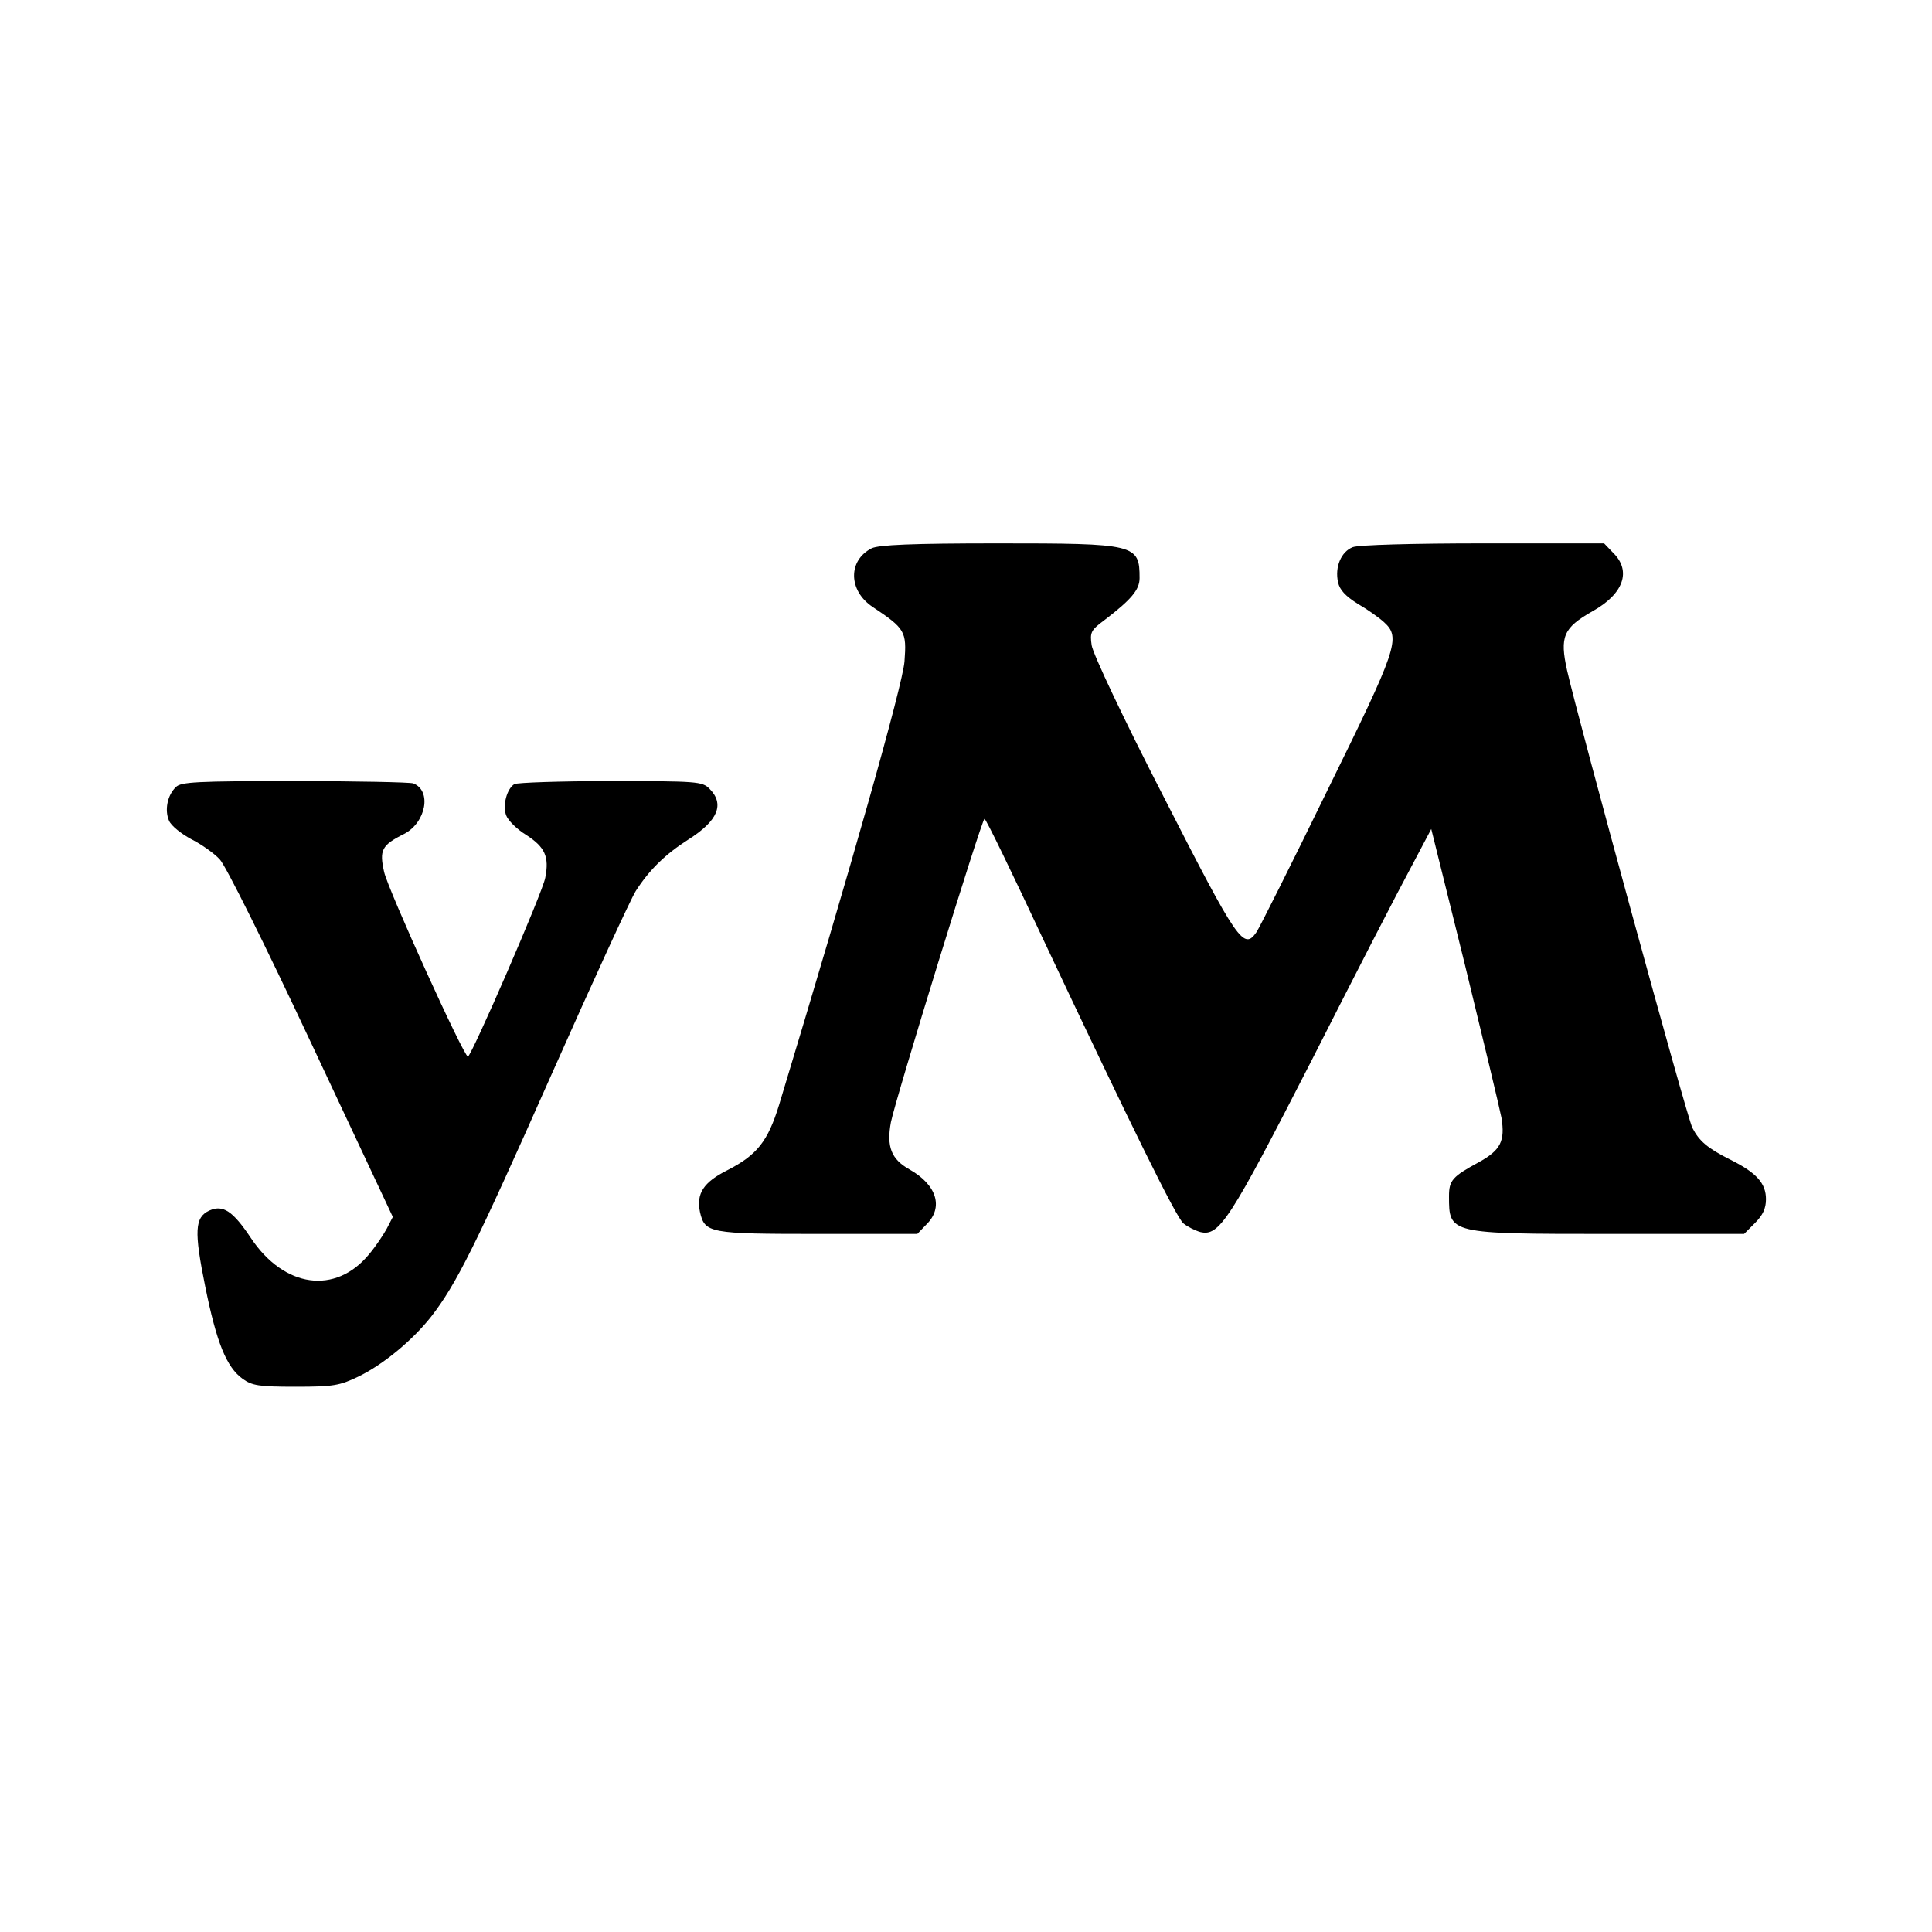
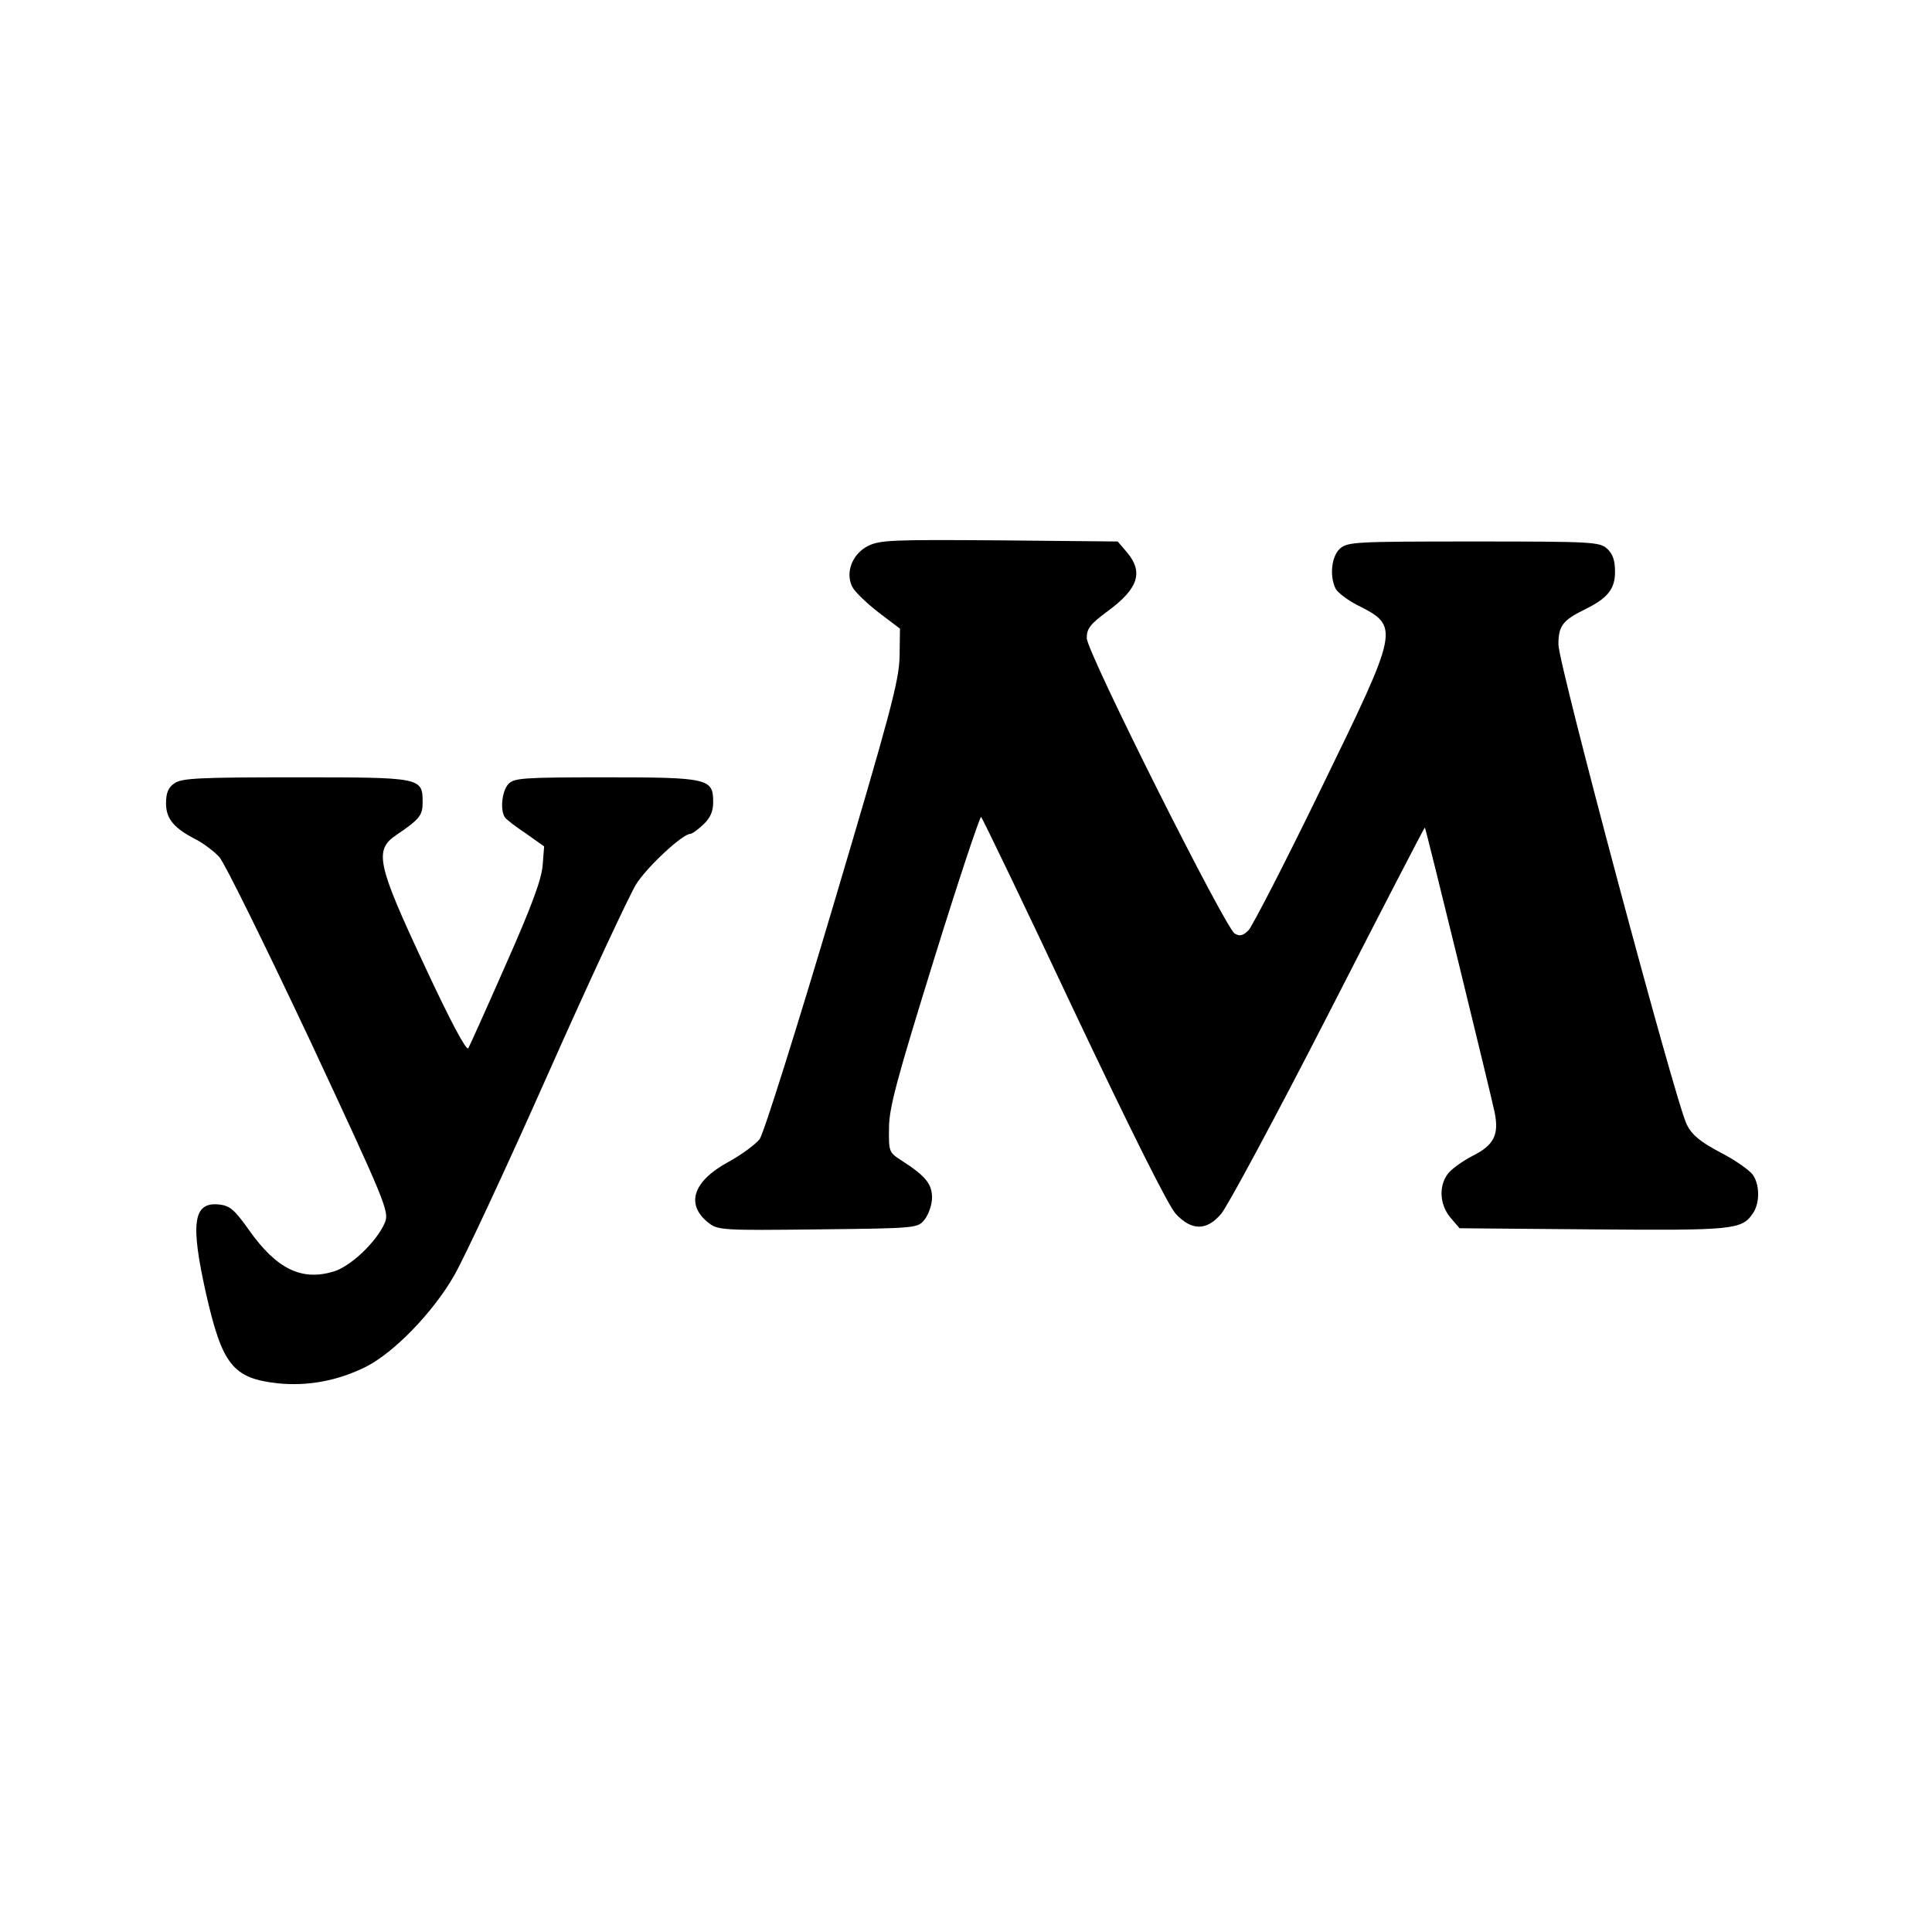
<svg xmlns="http://www.w3.org/2000/svg" version="1.0" width="512pt" height="512pt" viewBox="0 0 512 512" preserveAspectRatio="xMidYMid meet">
  <g transform="translate(0,512) scale(0.1,-0.1)" fill="#000000" stroke="none">
-     <path d="M2310 3667 c-63 -32 -62 -112 2 -155 87 -58 91 -65 85 -145 -5 -63 -140 -540 -332 -1174 -30 -98 -59 -134 -137 -174 -64 -32 -83 -62 -73 -111 13 -56 24 -58 313 -58 l263 0 24 25 c46 45 28 105 -45 146 -48 27 -61 60 -49 125 12 61 241 804 248 804 4 0 73 -143 155 -318 239 -507 352 -736 372 -754 11 -9 31 -19 45 -23 50 -12 77 29 295 455 113 223 231 452 262 509 l55 104 89 -359 c48 -197 92 -380 97 -406 10 -62 -2 -86 -60 -118 -70 -38 -79 -48 -79 -90 0 -100 -1 -100 425 -100 l357 0 29 29 c21 21 29 39 29 63 0 42 -25 70 -93 104 -62 31 -84 50 -102 85 -14 26 -302 1080 -332 1212 -20 90 -10 113 67 157 83 46 104 107 55 155 l-24 25 -320 0 c-185 0 -331 -4 -346 -10 -31 -12 -48 -53 -39 -93 4 -20 20 -37 52 -57 26 -15 57 -37 70 -49 45 -41 35 -69 -151 -447 -94 -193 -179 -362 -187 -374 -34 -49 -49 -28 -245 356 -107 208 -189 382 -192 404 -5 34 -2 40 33 66 72 55 94 81 94 112 0 90 -10 92 -377 92 -228 0 -314 -4 -333 -13z" />
-     <path d="M466 3034 c-23 -22 -30 -62 -18 -89 6 -14 33 -35 59 -49 26 -13 60 -37 75 -53 16 -16 121 -228 243 -488 l216 -460 -16 -31 c-10 -18 -30 -48 -47 -68 -89 -108 -225 -89 -313 43 -48 72 -74 89 -110 73 -39 -18 -41 -54 -11 -202 30 -148 56 -213 99 -244 25 -18 43 -21 140 -21 101 0 117 3 167 27 66 32 143 96 192 158 67 86 118 188 318 639 111 250 212 470 225 490 36 56 78 97 139 136 79 50 97 94 56 135 -19 19 -33 20 -262 20 -134 0 -248 -4 -255 -8 -20 -13 -31 -55 -22 -82 5 -14 29 -38 54 -53 49 -32 61 -57 50 -113 -6 -37 -196 -474 -205 -474 -11 0 -211 441 -222 489 -13 58 -7 71 53 101 58 30 74 115 24 134 -9 3 -151 6 -315 6 -258 0 -301 -2 -314 -16z" />
+     <path d="M2300 3673 c-41 -21 -60 -69 -42 -107 6 -13 37 -43 69 -68 l58 -44 -1 -75 c-2 -65 -24 -148 -177 -663 -96 -323 -183 -600 -194 -615 -11 -14 -49 -42 -84 -61 -93 -51 -113 -112 -51 -161 25 -19 37 -20 290 -17 264 3 264 3 283 27 10 13 19 39 19 57 0 37 -18 58 -80 98 -34 22 -35 23 -34 87 0 53 21 130 119 446 65 210 122 380 125 378 3 -2 114 -232 245 -511 155 -327 251 -519 271 -541 42 -45 82 -45 120 0 16 18 144 256 284 529 140 274 255 496 256 495 3 -3 175 -707 185 -755 12 -60 -2 -87 -60 -116 -27 -14 -57 -36 -65 -48 -24 -33 -20 -82 8 -115 l24 -28 353 -3 c371 -3 395 -1 424 42 19 27 19 76 0 103 -9 12 -47 39 -86 59 -53 28 -75 46 -89 74 -29 57 -340 1220 -340 1272 0 49 11 64 70 93 61 30 80 54 80 100 0 30 -6 47 -21 61 -20 18 -41 19 -354 19 -313 0 -334 -1 -354 -19 -23 -21 -28 -74 -11 -107 6 -10 32 -30 58 -43 112 -57 111 -59 -98 -488 -94 -194 -181 -362 -191 -373 -15 -15 -23 -17 -37 -9 -26 17 -392 746 -392 783 0 25 9 37 55 71 82 60 96 104 51 157 l-24 28 -314 3 c-283 2 -316 1 -348 -15z" />
+     <path d="M462 3044 c-16 -11 -22 -25 -22 -53 0 -41 21 -66 80 -96 19 -10 46 -30 61 -46 14 -15 121 -233 239 -483 203 -435 212 -457 200 -486 -21 -50 -91 -117 -137 -130 -84 -25 -150 7 -223 110 -39 55 -51 65 -80 68 -68 7 -76 -49 -34 -236 43 -189 71 -225 191 -238 79 -8 159 7 233 44 73 37 175 141 232 239 26 44 138 284 249 534 111 250 217 477 235 506 29 46 123 133 143 133 5 0 20 11 35 25 18 17 26 34 26 59 0 63 -12 66 -286 66 -221 0 -242 -2 -257 -18 -17 -19 -22 -69 -9 -88 4 -6 29 -25 56 -43 l48 -34 -4 -51 c-3 -37 -30 -110 -97 -261 -51 -116 -96 -216 -100 -223 -5 -8 -50 77 -115 217 -127 271 -135 308 -76 348 62 42 70 52 70 86 0 67 -2 67 -336 67 -255 0 -303 -2 -322 -16z" />
  </g>
</svg>
